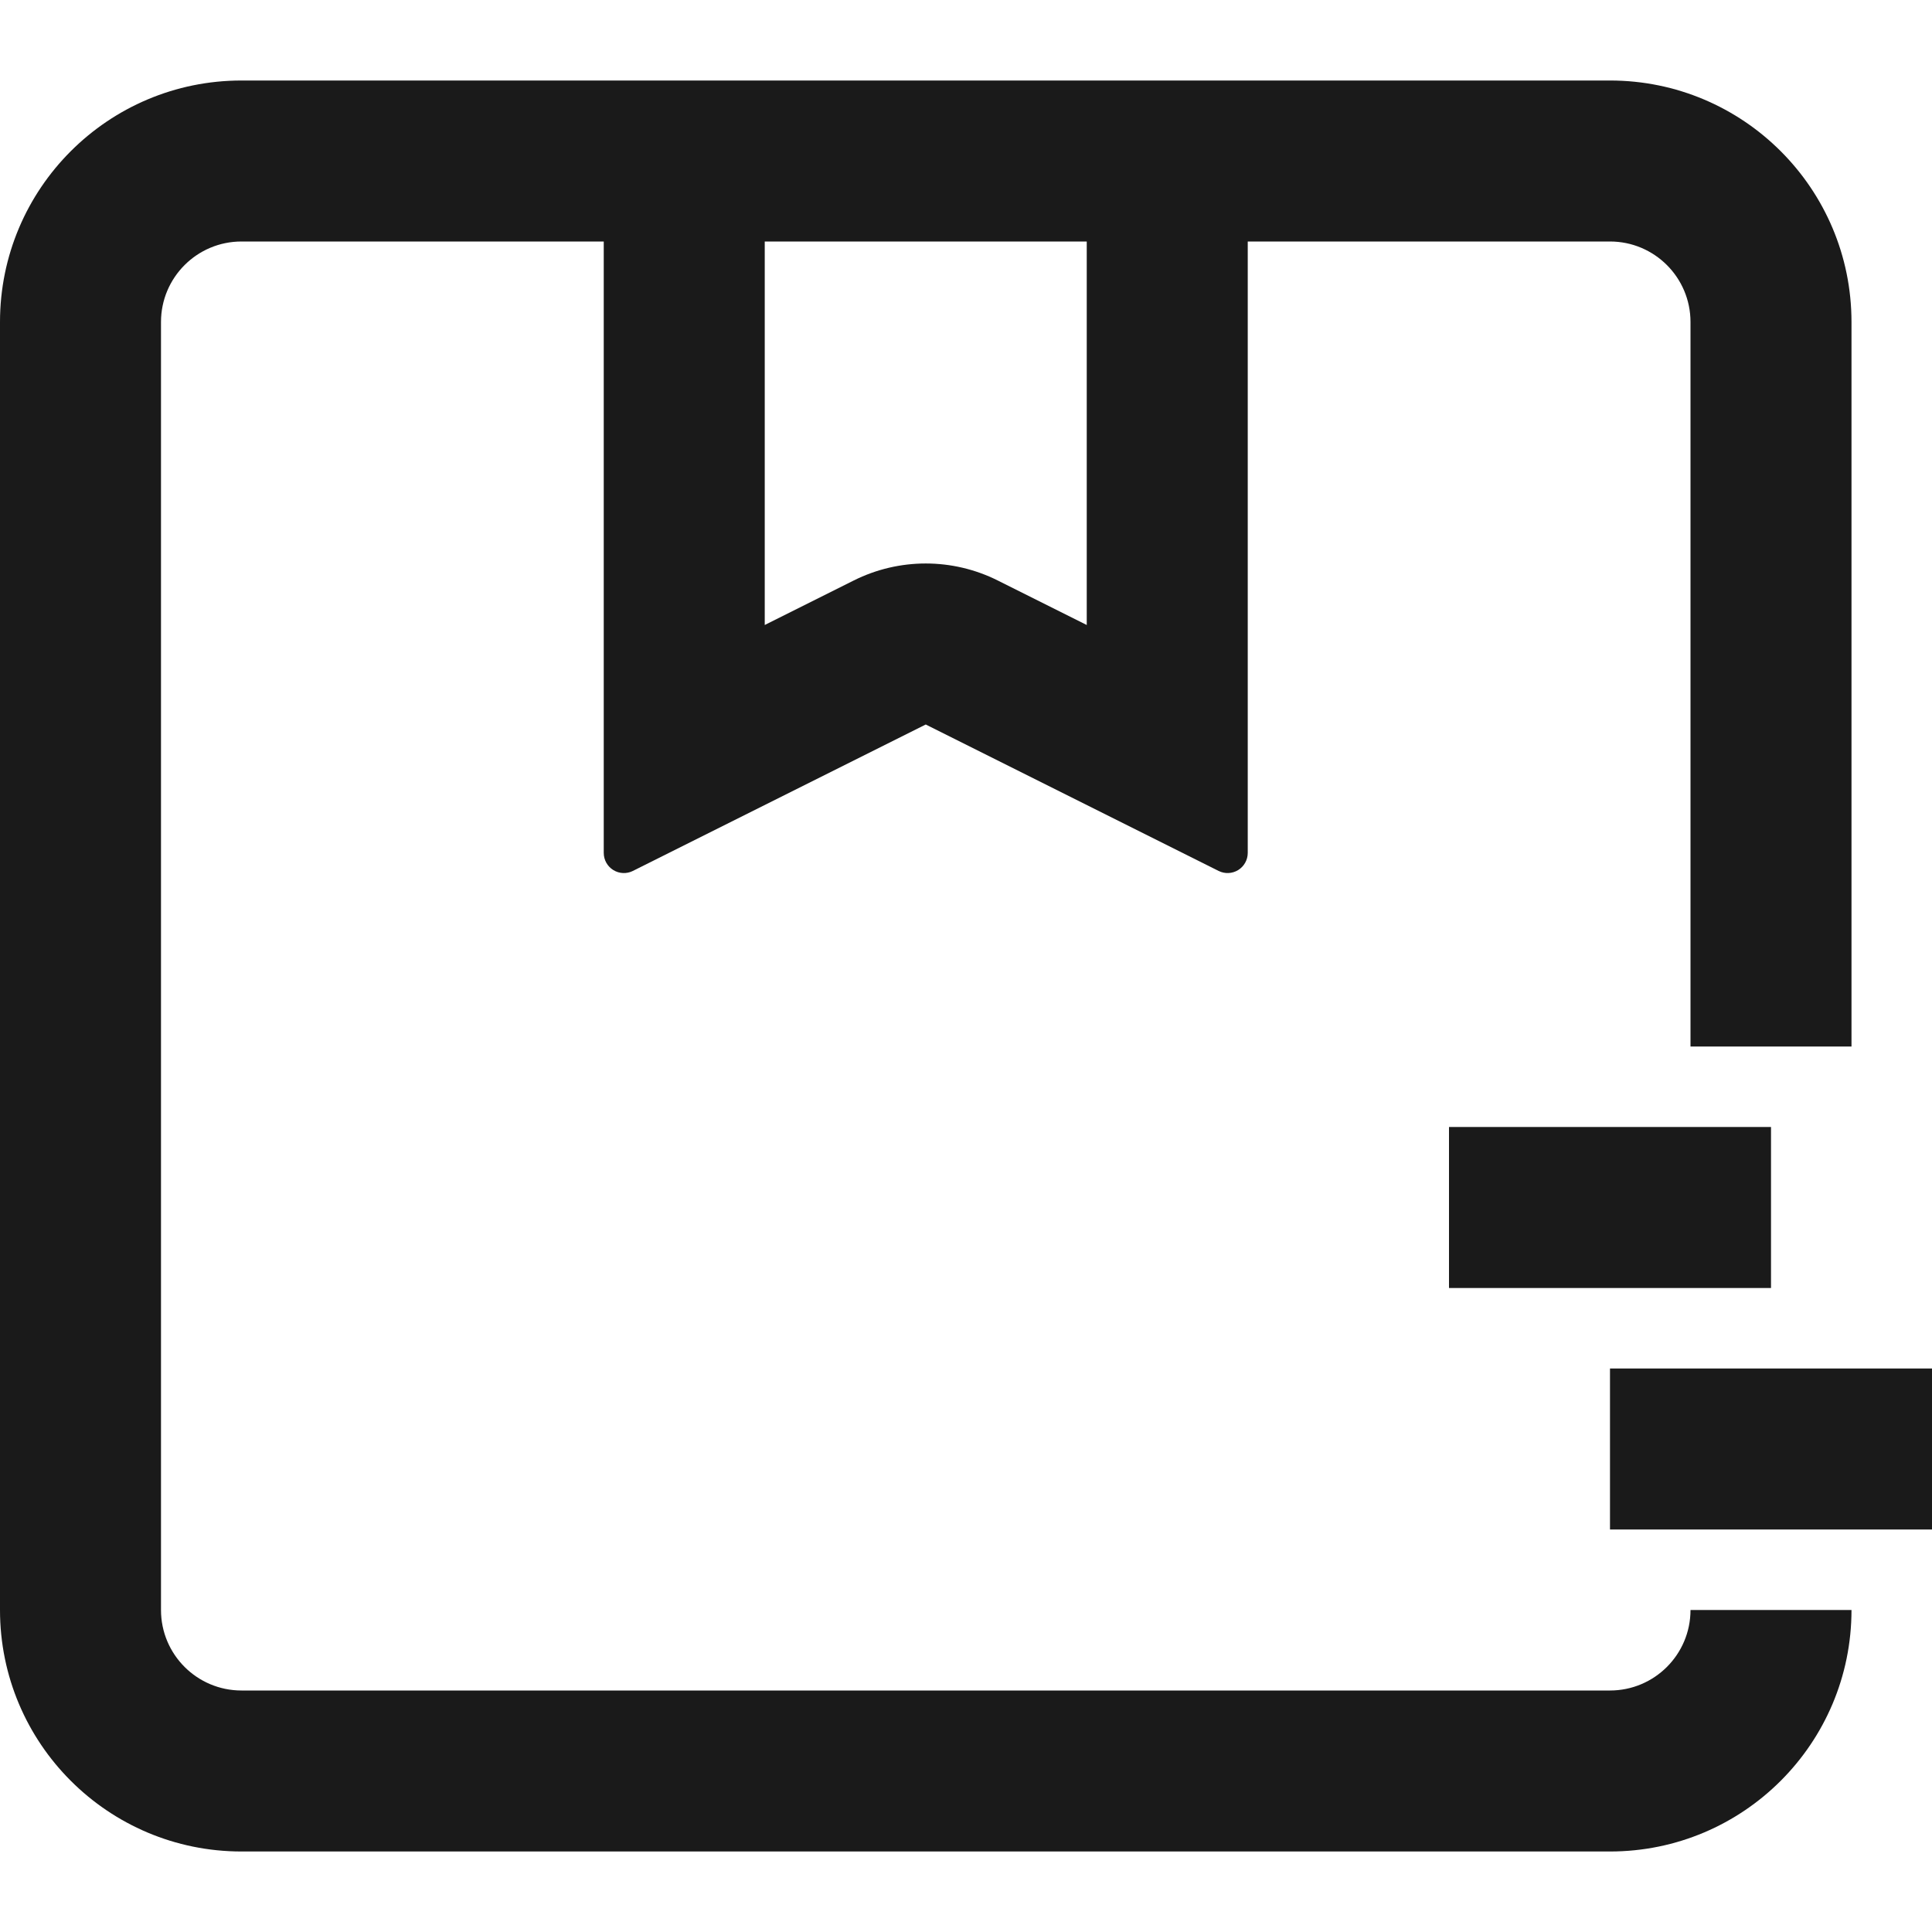
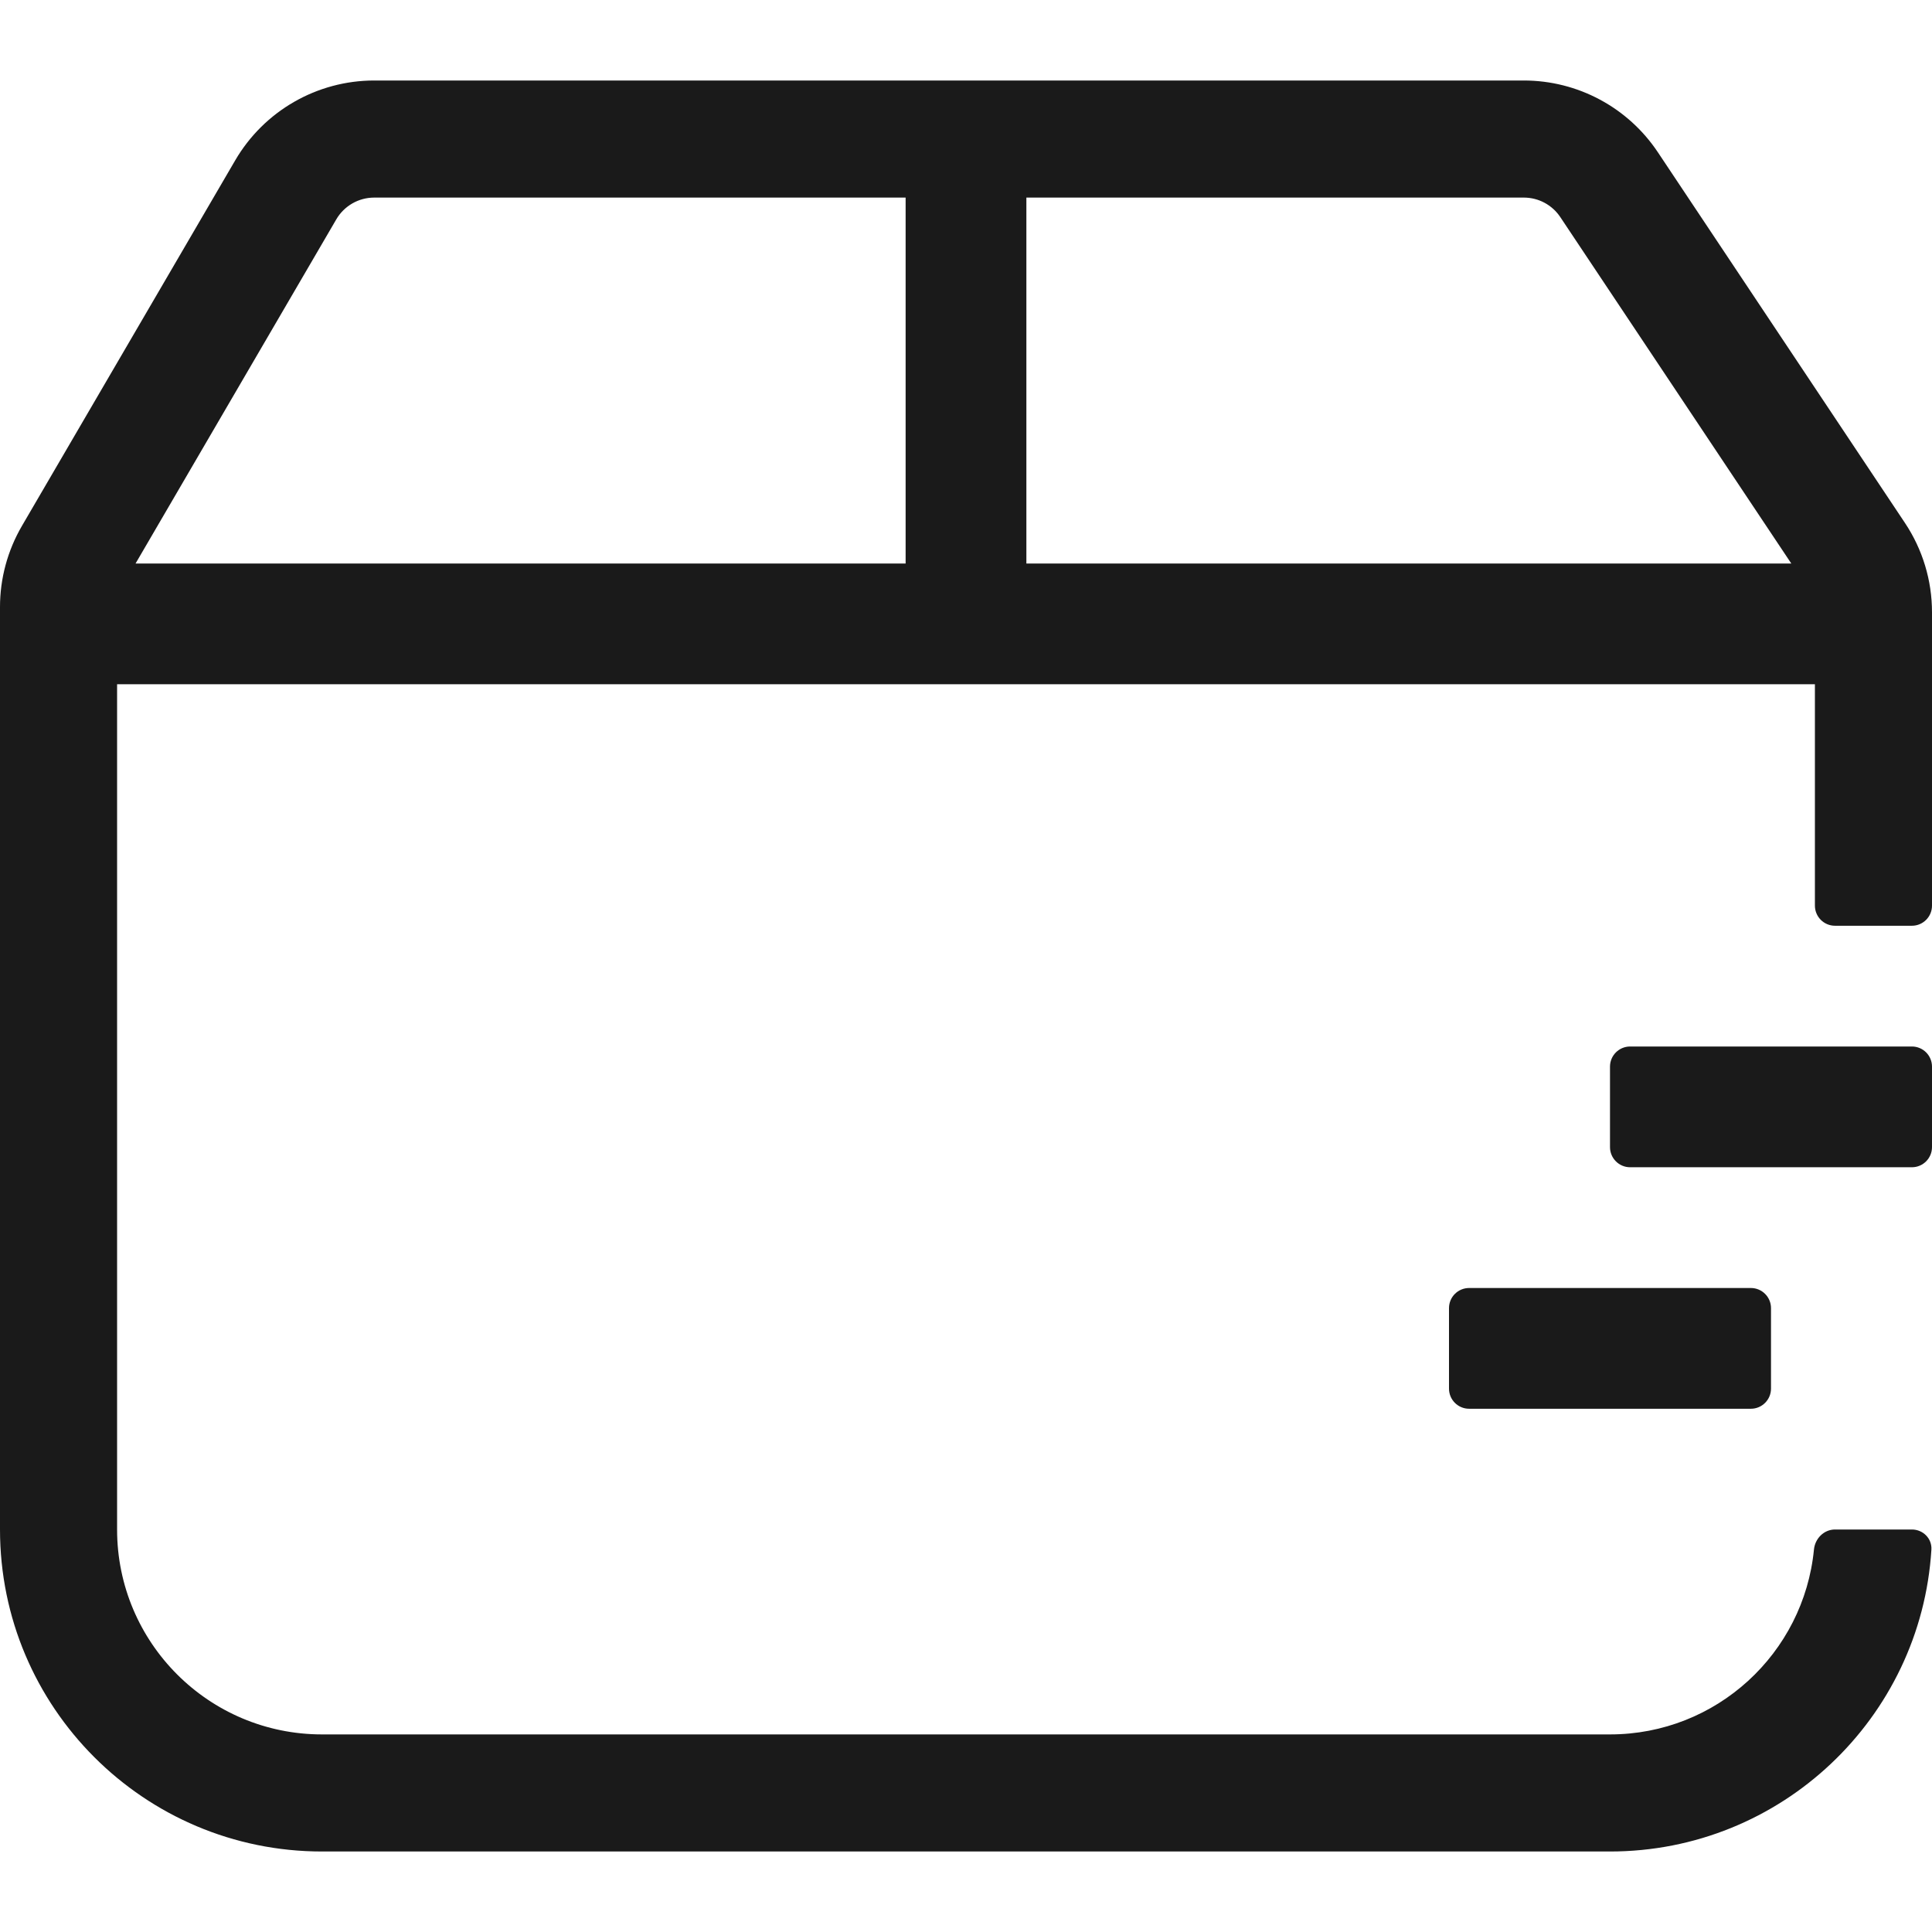
- <svg xmlns="http://www.w3.org/2000/svg" viewBox="0 0 1024 1024">
-   <path fill="#1A1A1A" d="M320 128h-192a42.67 42.67 0 0 0-42.67 42.67v682.66a42.67 42.67 0 0 0 42.67 42.67h725.33a42.67 42.67 0 0 0 42.67-42.67h85.33a128 128 0 0 1-128 128h-725.33a128 128 0 0 1-128-128v-682.66a128 128 0 0 1 128-128h725.33a128 128 0 0 1 128 128v384h-85.33v-384a42.67 42.67 0 0 0-42.67-42.67h-192v324.07a10.67 10.67 0 0 1-15.44 9.54l-155.22-77.61-155.22 77.61a10.67 10.67 0 0 1-15.45-9.54v-324.07z m85.33 0v203.26l47.17-23.59a85.33 85.33 0 0 1 76.33 0l47.17 23.59v-203.26h-170.67z" />
-   <path fill="#1A1A1A" d="M1024 725.33v85.34h-170.67v-85.34h170.67z m-256-128h170.67v85.34h-170.67v-85.34z" />
+ <svg xmlns="http://www.w3.org/2000/svg" fill="none" version="1.1" width="48" height="48" viewBox="0 0 48 48">
+   <defs>
+     <clipPath id="relay_svg_NloFwS">
+       <path d="M0 0L48 0L48 48L0 48L0 0Z" />
+     </clipPath>
+   </defs>
+   <g style="mix-blend-mode:pass-through;opacity: 1;" transform="matrix(1,0,0,1,0,0)">
+     <g clip-path="url(#relay_svg_NloFwS)">
+       <g style="mix-blend-mode:pass-through;opacity: 1;" transform="matrix(1,0,0,1,0,2)">
+         <path d="M45.091 15L45.091 20.5C45.091 20.776 45.314 21 45.591 21L47.5 21C47.777 21 48 20.776 48 20.5L48 13.211C48 12.421 47.766 11.649 47.328 10.992L41.188 1.781C40.445 0.668 39.196 0 37.86 0L9.298 0C7.875 0 6.56 0.756 5.843 1.985L0.545 11.066C0.188 11.678 0 12.373 0 13.081L0 36C0 40.418 3.582 44 8 44L40 44C44.25 44 47.727 40.685 47.985 36.5C48.002 36.224 47.777 36 47.5 36L45.591 36C45.314 36 45.094 36.224 45.067 36.499C44.815 39.077 42.644 41.091 40 41.091L8 41.091C5.188 41.091 2.909 38.812 2.909 36L2.909 15L45.091 15ZM22.5 2.909L22.5 12L3.368 12L8.355 3.45C8.551 3.115 8.909 2.909 9.298 2.909L22.5 2.909ZM25.5 2.909L37.86 2.909C38.224 2.909 38.564 3.091 38.766 3.395L44.504 12L25.5 12L25.5 2.909ZM48 26.5L48 24.5C48 24.224 47.777 24 47.5 24L40.5 24C40.224 24 40 24.224 40 24.5L40 26.5C40 26.776 40.224 27 40.5 27L47.5 27C47.777 27 48 26.776 48 26.5ZM36.5 33C36.223 33 36 32.776 36 32.5L36 30.5C36 30.224 36.223 30 36.5 30L43.5 30C43.776 30 44 30.224 44 30.5L44 32.5C44 32.776 43.776 33 43.5 33L36.5 33Z" fill-rule="NONZERO" fill="#1a1a1a" fill-opacity="1" style="mix-blend-mode:normal" />
+       </g>
+     </g>
+   </g>
</svg>
